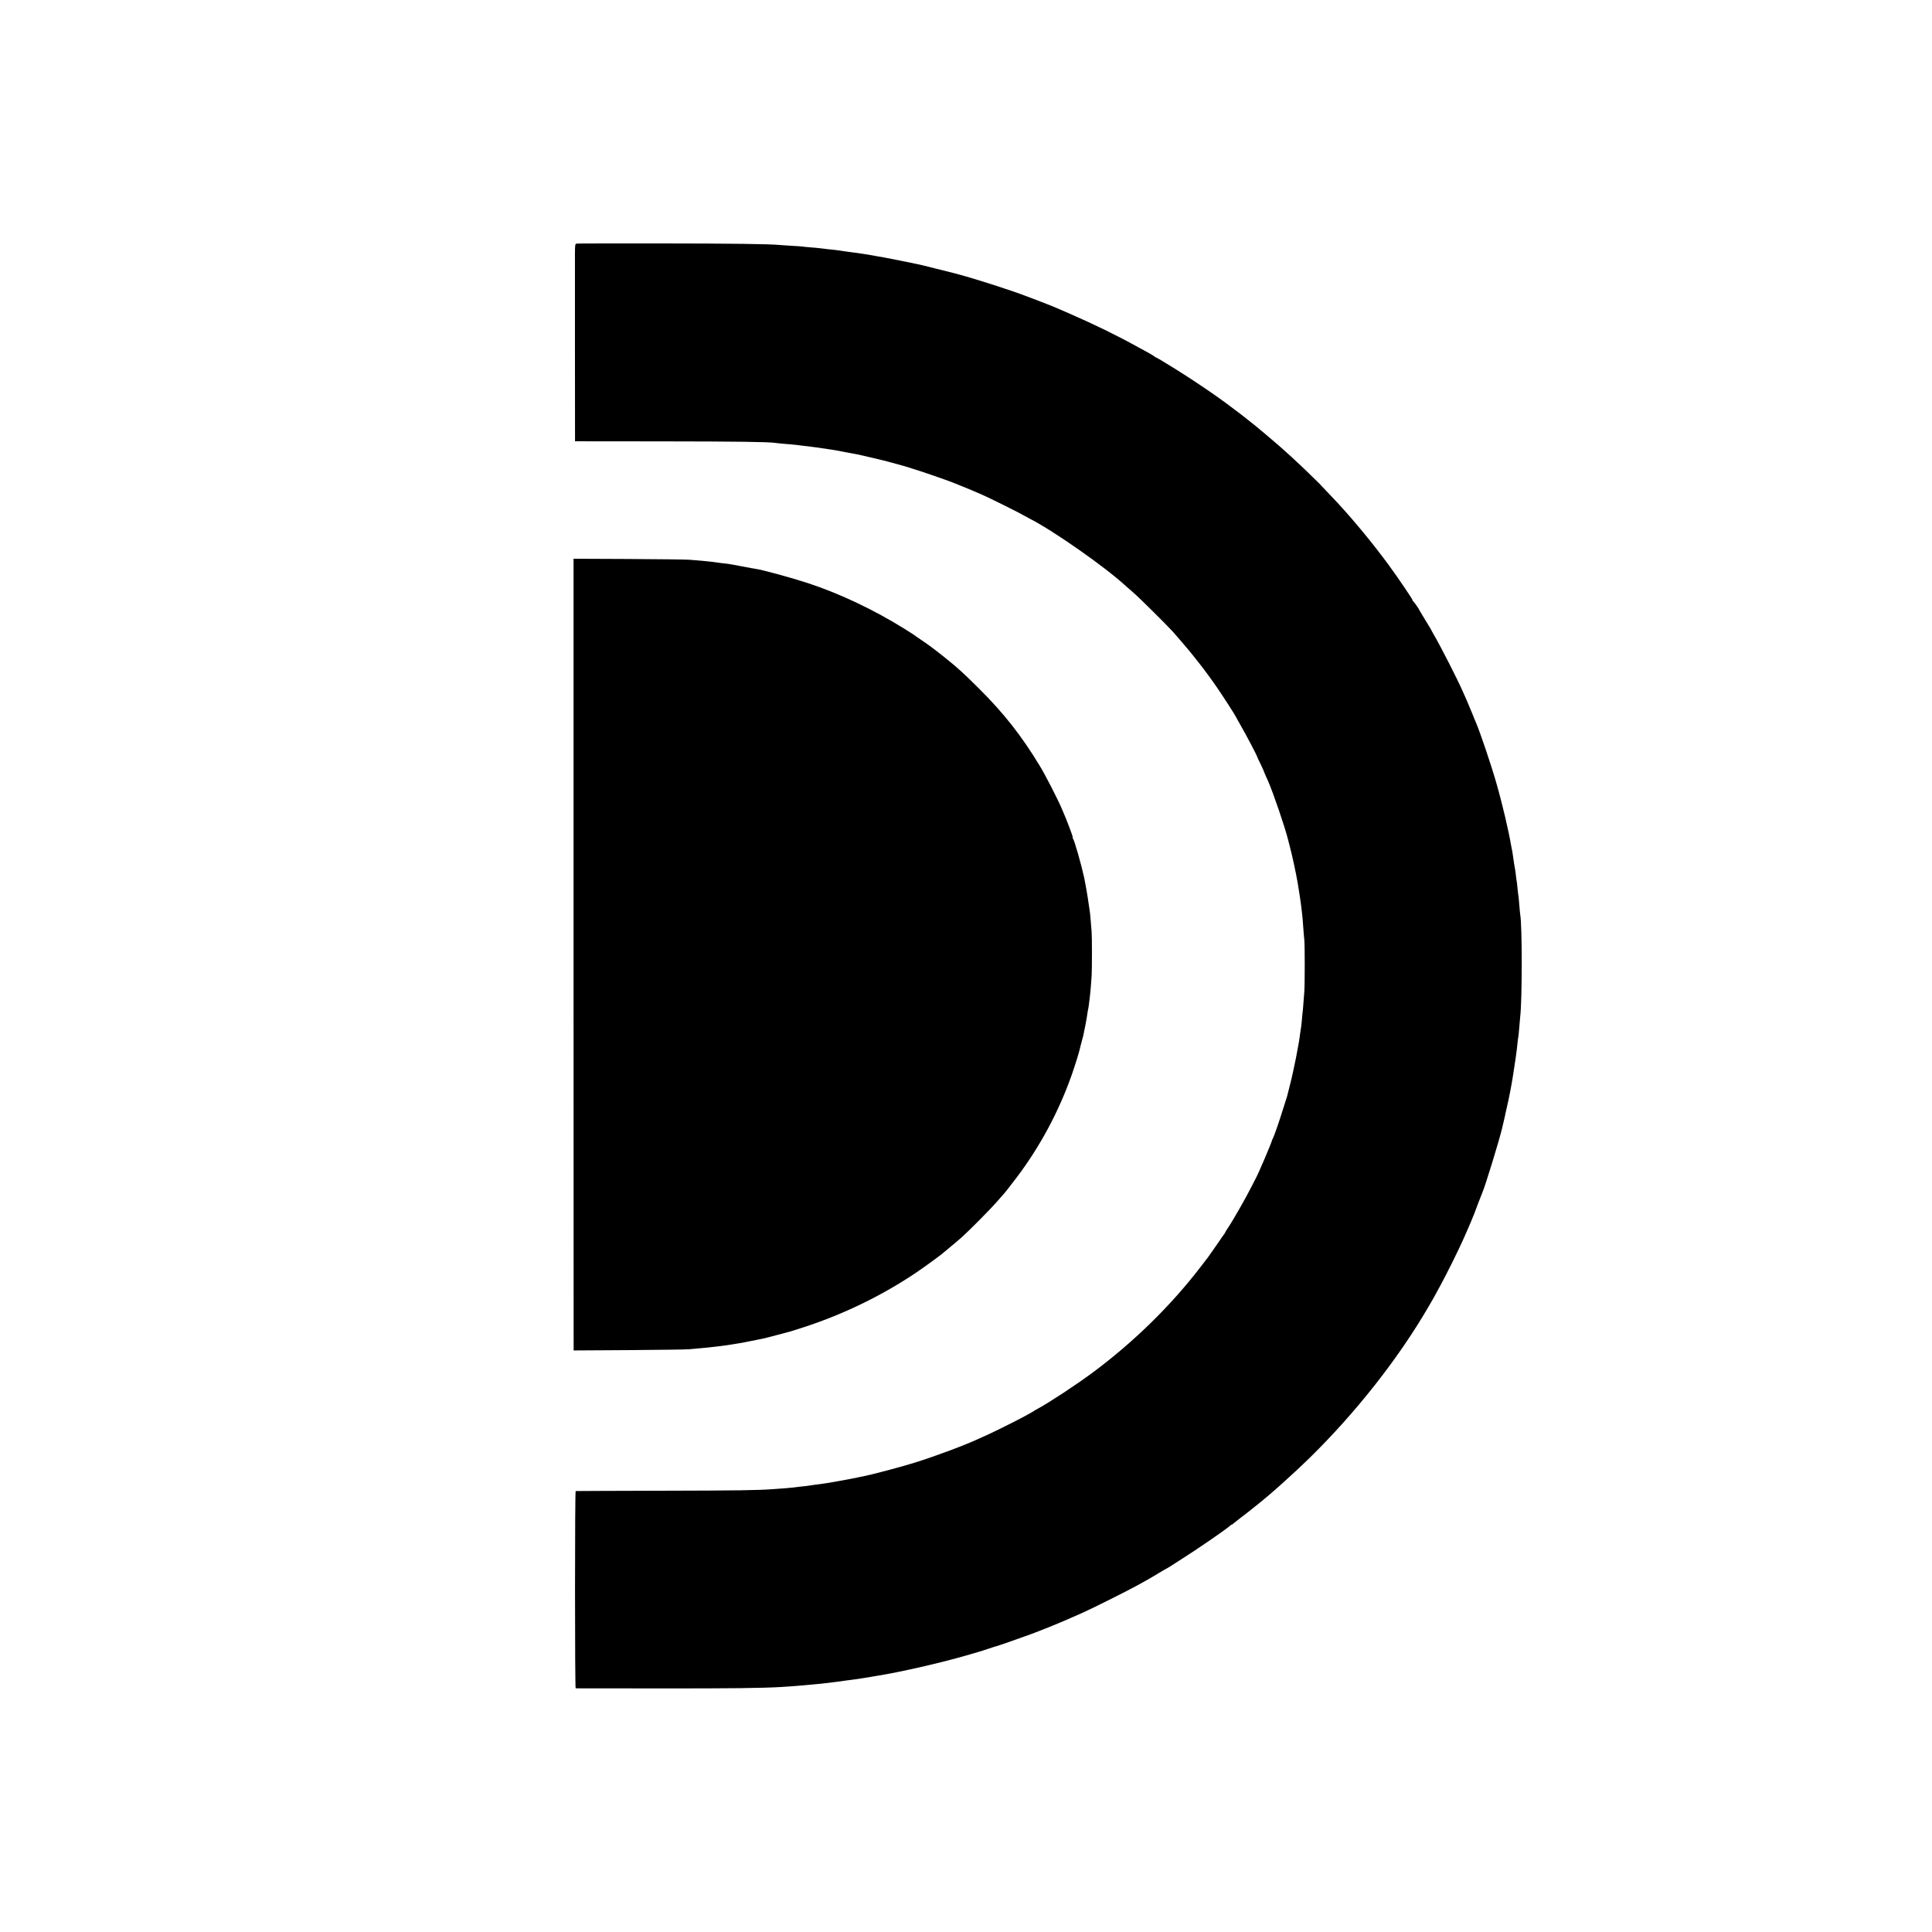
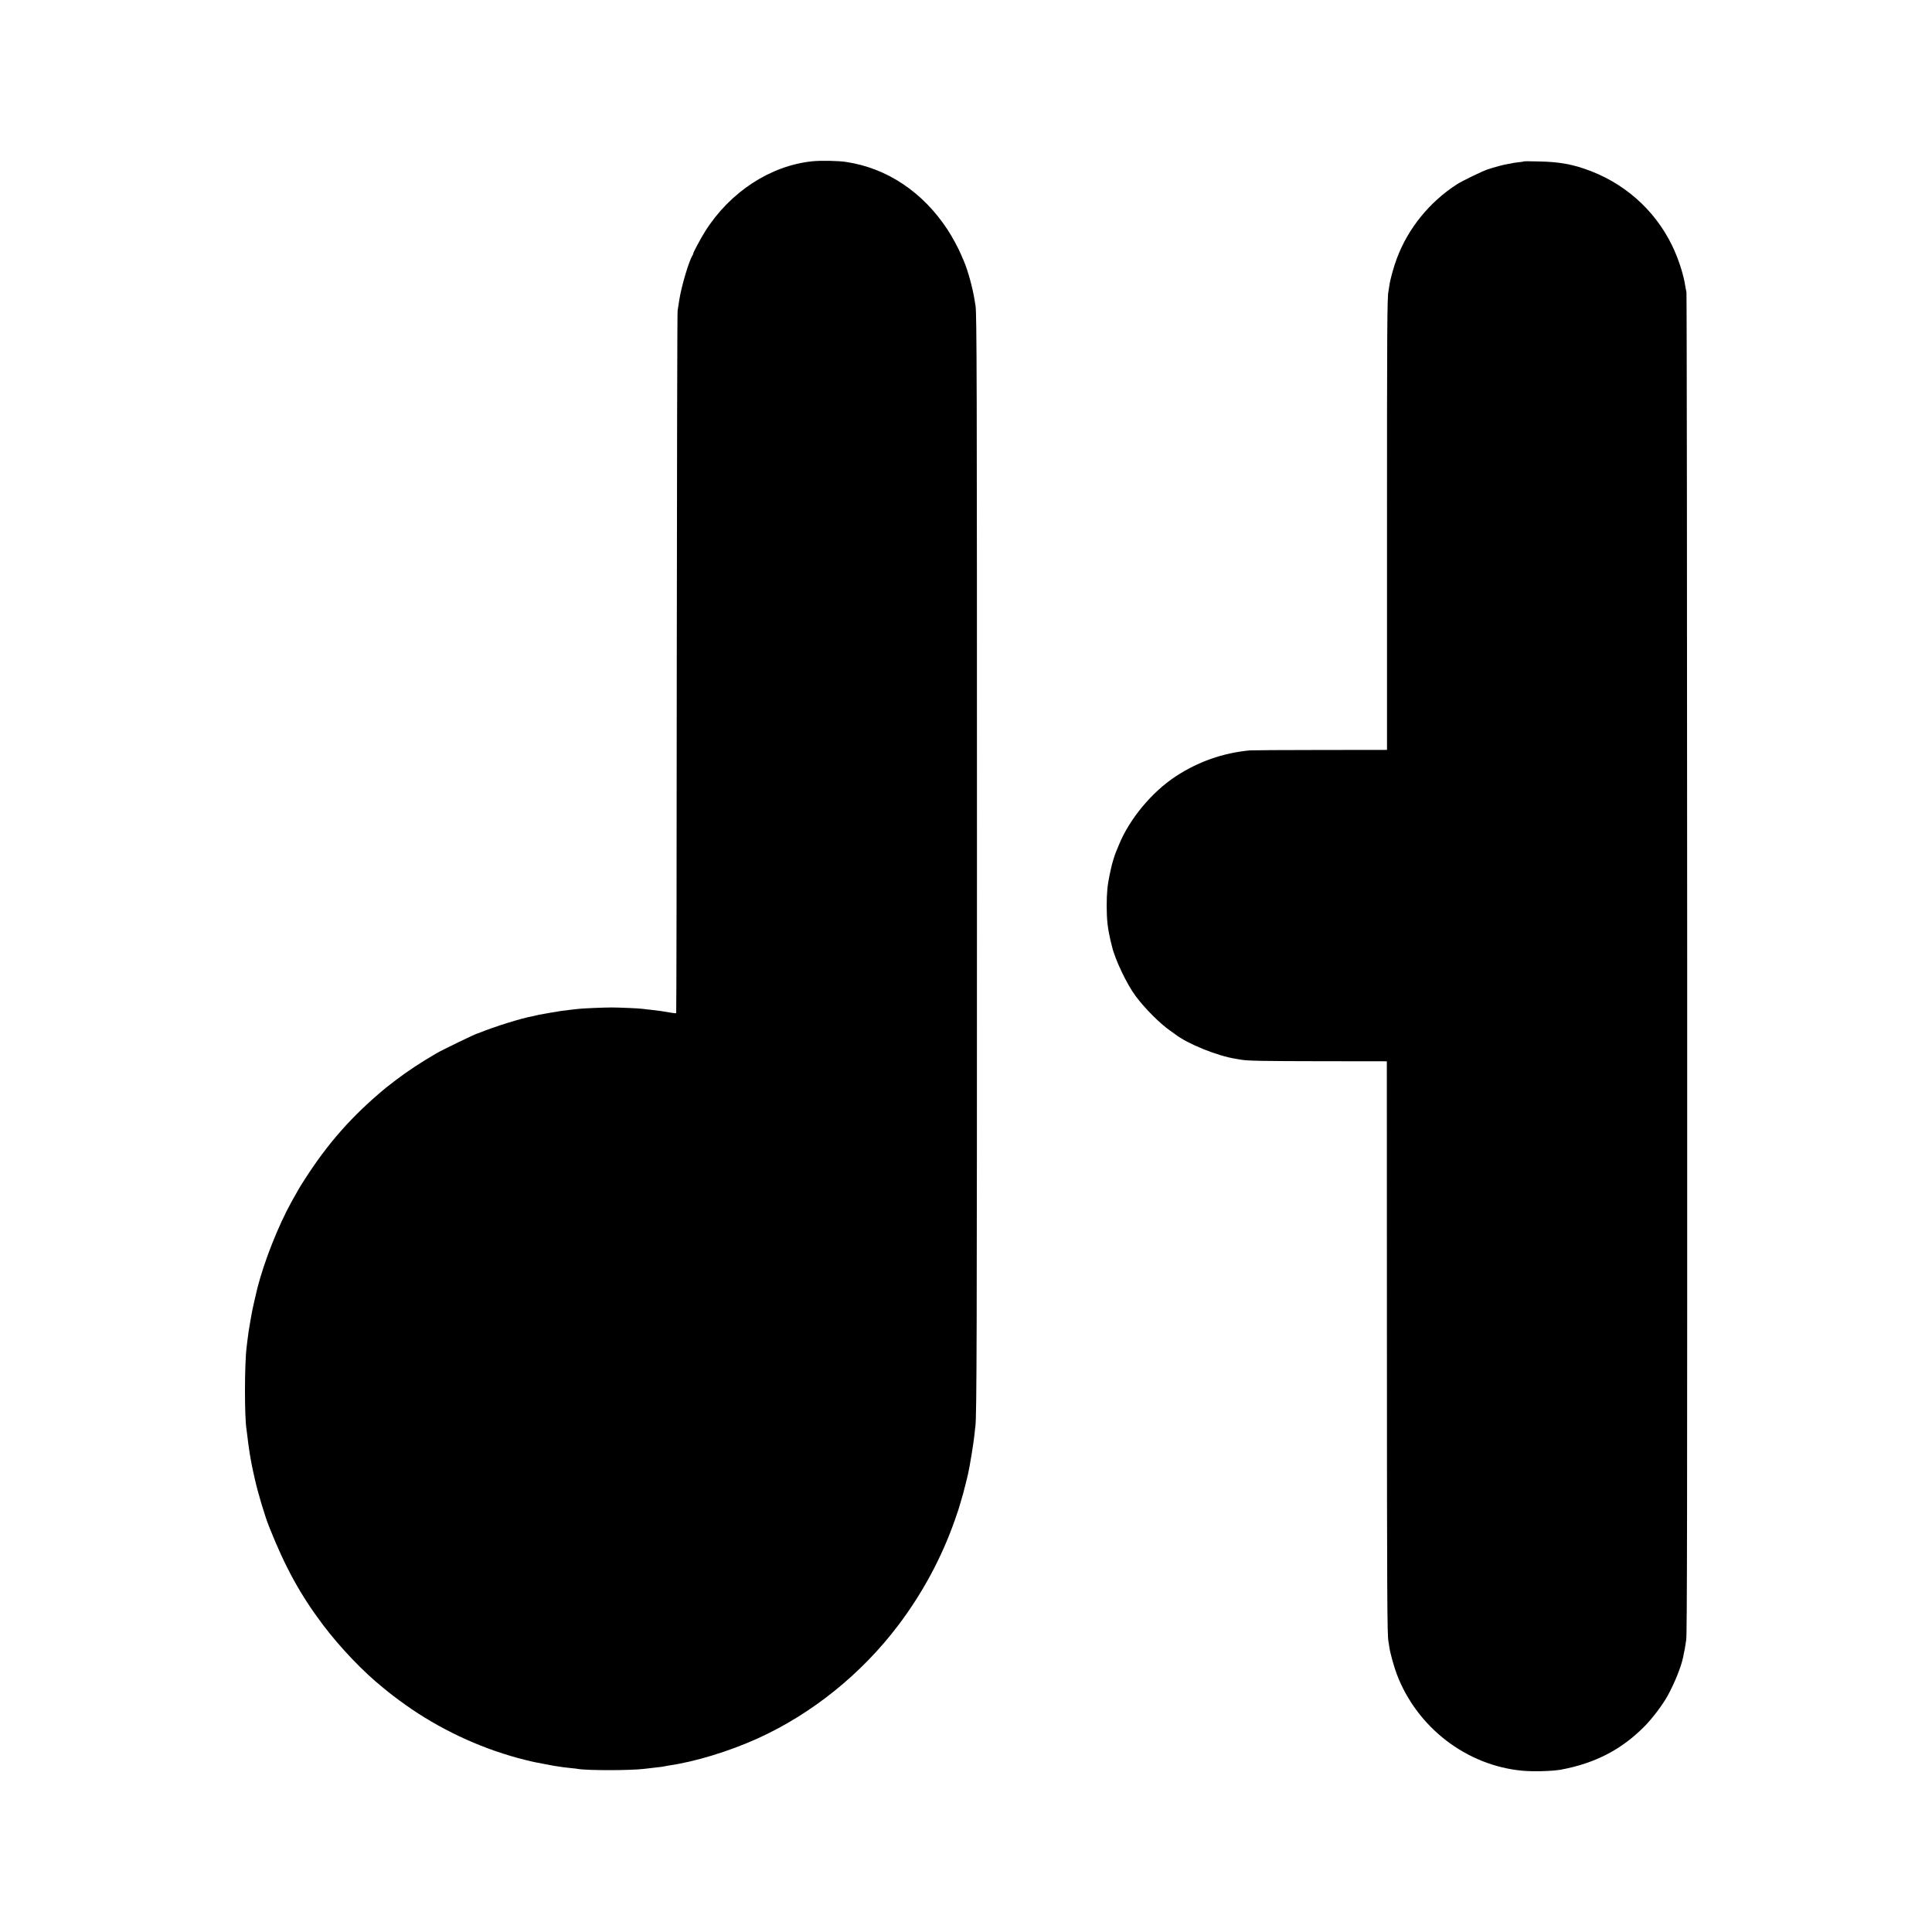
- <svg xmlns="http://www.w3.org/2000/svg" version="1" width="3149.333" height="3149.333" viewBox="0 0 2362 2362">
-   <path d="M705.3 297.8c-2.2.3-2.3.7-2.4 12.5 0 10.6 0 218.2.1 226.2v3l105.3.1c93.2.1 131.5.6 139.7 1.9 1.4.2 5.7.7 9.5 1 20.7 1.5 58.8 6.6 74.5 10 1.4.3 5 .9 8 1.5s6.7 1.2 8.2 1.5c1.5.3 7.6 1.7 13.5 3.1 6 1.4 11.7 2.7 12.8 3 3.2.6 28.8 7.5 31.5 8.4 1.4.5 5.9 1.9 10 3.1 7.6 2.2 39.3 13.1 48.5 16.7 10.8 4.2 25.5 10.3 35.5 14.7 11.3 5 46.6 22.6 54 26.9 2.5 1.4 5.2 2.9 6 3.3 28.2 14.4 91.7 58.9 116.1 81.5 2.1 1.9 6.3 5.6 9.5 8.3 6.3 5.3 40.9 39.6 48.5 48 5.8 6.5 21.6 25 25.4 30 1.7 2.1 4.8 6.1 7 8.9 6.3 8 14.6 19.2 21.7 29.6 6.5 9.4 22.8 34.7 22.8 35.4 0 .2 2.3 4.3 5.1 9.2 7.1 12.2 20.8 38.3 21 39.9 0 .2 1.8 4.1 4 8.5 2.1 4.4 3.9 8.3 3.9 8.5 0 .3 1 2.7 2.1 5.3 1.2 2.6 2.7 6.1 3.5 7.8 6 13.7 20.1 54.9 24 70.4.8 3 1.6 6.2 1.8 7 3.3 12.2 8.1 34.5 10.1 46.5 2 11.8 3.5 21.9 4 26 .3 2.7.8 7.2 1.2 10 .7 5.8.8 6.8 1.7 19.5.4 5.2.9 11.5 1.2 13.9.7 5.6.7 54.4 0 63.6-.3 3.8-.8 10.8-1.2 15.4-.3 4.7-.7 9.2-.9 10-.1.9-.6 5.2-.9 9.6-.4 4.4-.9 8.7-1.1 9.5-.2.8-.6 3.7-1 6.5-1.1 8.7-1.6 11.6-5.1 30-2 9.9-5.1 24.3-7.1 32-1.9 7.7-3.6 14.4-3.8 15-.1.5-.5 1.7-.8 2.5-.3.8-2.4 7.3-4.6 14.5-4.5 14.5-10.2 30.9-11.8 34-.6 1.1-1.2 2.3-1.2 2.7-.6 3.1-17.2 42.1-20.3 47.3-.6 1.1-3 5.8-5.4 10.5-5.4 10.9-22.2 40.4-27.4 48-2.2 3.2-4 6.2-4 6.5 0 .3-.5 1.1-1 1.8-.6.7-5 7-9.9 14.2-4.9 7.1-9.3 13.4-9.8 14-.5.5-4.6 5.9-9.2 12-36.5 47.7-82.8 93-133.1 130.2-19.9 14.7-52.9 36.4-66 43.4-2.5 1.3-4.7 2.6-5 2.9-.5.5-1.1.9-14 7.9-10.9 5.9-44.9 22.6-48 23.6-.3.1-3 1.3-6 2.7-16.3 7.6-51.1 20.6-77.4 28.9-14.6 4.6-48.3 13.6-59.6 16-7.7 1.6-9.2 1.9-19 3.9-5.2 1-11.1 2.1-13 2.4-1.9.3-4.6.8-6 1.1-4.6.9-15 2.5-19.8 3.1-2.6.2-7.2.9-10.2 1.4-3 .5-8.6 1.2-12.5 1.5-3.8.4-7.8.9-8.8 1.1-1 .1-5.9.6-11 1-5.1.3-10.8.7-12.7.9-19.3 1.5-44.2 1.8-135.5 2-58.3.2-106.3.3-106.7.4-.5 0-.8 54.3-.8 120.6s.3 120.5.8 120.6c.4 0 46.8.1 103.2.1 88.2.1 124.3-.4 147.5-1.7 8.3-.5 22.7-1.5 27-2 2.2-.2 7.2-.7 11-1 3.9-.3 8.6-.8 10.5-1 1.9-.2 6-.7 9-1 3-.4 6.6-.8 8-1 1.4-.2 4.9-.7 7.9-1 3-.4 6.3-.9 7.5-1.1 1.2-.2 4.4-.6 7.1-.9 4.7-.6 6.3-.8 13.5-2 1.7-.3 4.5-.7 6.3-1 1.7-.3 4.3-.7 5.7-1 1.4-.3 4.1-.7 6-1 26.5-4.2 77.2-15.8 107-24.5 5.8-1.7 12.8-3.7 15.5-4.5 2.8-.8 8.4-2.6 12.5-4s8.4-2.8 9.5-3c2.1-.5 27.6-9.4 41-14.3 14.9-5.5 39.5-15.5 52-21.2 2.2-1 7.8-3.5 12.5-5.5 12.1-5.4 57.4-28.1 67.8-34 .9-.6 5.3-3 9.7-5.4 4.4-2.5 11.5-6.6 15.8-9.3 4.3-2.6 8.1-4.8 8.3-4.8.2 0 3-1.7 6.2-3.7 3.1-2 7.3-4.6 9.2-5.9 21.5-13.5 58.6-39 62.8-43.1.7-.7 1.7-1.3 2-1.3.4 0 1.8-1 3.2-2.3 1.4-1.2 5.2-4.2 8.5-6.7 3.3-2.4 7.4-5.6 9.1-7 1.7-1.4 4.8-3.9 6.9-5.5 17.2-13.3 44.8-37.9 68.4-60.9 55.5-54.5 107.3-120.2 143.7-182.6 2.7-4.6 5.4-9.4 6.1-10.5.7-1.1 1.5-2.6 1.9-3.4.4-.7 3.6-6.6 7.1-13 7-12.6 22.8-44.5 28.8-58.1 2.1-4.7 4.6-10.3 5.5-12.5 1.5-3.4 4-9.3 7.5-18 .5-1.1.9-2.2.9-2.5.3-1 7.8-20.5 8.7-22.5 3.4-7.4 21.6-66.8 24.4-79.5.2-.8 1.1-4.7 2-8.5.9-3.9 1.9-8.1 2.1-9.5.3-1.4 1.1-5.2 1.9-8.5 2-8.1 5.7-27.2 7-36 .2-1.1 1.2-7.9 2.3-15 1.1-7.2 2.3-15.5 2.6-18.5 1.3-12.2 1.6-14.6 2-16.5.2-1.1.7-6.3 1.1-11.5.4-5.2.9-10.9 1.1-12.5 2.4-20 2.4-111.3 0-124.2-.2-1-.7-6.1-1.1-11.3-.4-5.2-.9-10.4-1.1-11.5-.2-1.1-.7-4.9-1-8.3-.3-3.5-.7-7.3-.9-8.4-.3-1.1-.7-4.6-1.1-7.7-.3-3.1-.8-6.5-1-7.6-.6-2.8-2.2-13.2-2.9-18.5-.3-2.5-.8-5.2-1-6-.2-.8-.7-3.1-1-5-3-18.1-10.8-51.3-18.2-77-6.3-22-20.1-62.9-25.2-74.5-.5-1.1-2.4-5.6-4.1-10-1.8-4.4-4.8-11.6-6.7-16-2-4.4-4.2-9.6-5.1-11.5-6.1-14-26.2-53.4-34.8-68.3-1.9-3.2-3.4-6-3.4-6.2 0-.2-3.4-5.8-7.5-12.5s-7.5-12.4-7.5-12.6c0-.7-6.5-9.9-7.2-10.2-.5-.2-.8-.8-.8-1.4 0-1.2-18.3-28.2-29.4-43.3-18.5-25.2-42.3-54.1-62.1-75.5-4.8-5.2-21.5-22.7-23.1-24.4-24.8-24.5-42.7-40.9-64.8-59.4-6.1-5.1-11.8-9.8-12.6-10.5-2.5-2.1-12.6-10.1-16-12.7-3.1-2.3-9.2-6.9-11.5-8.7-20-15.4-53.1-37.7-81.8-55.1-6.4-4-12-7.2-12.4-7.2-.3 0-1.4-.6-2.2-1.4-.9-.7-4.3-2.8-7.6-4.6-3.3-1.8-10.5-5.7-16-8.7-22.8-12.6-50.2-25.9-79-38.5-8.8-3.8-16.9-7.3-18-7.8-5.4-2.5-48.3-18.8-51.5-19.6-.8-.2-5.5-1.8-10.5-3.5-14.7-5.1-49.8-15.9-60.4-18.5-.9-.2-11.3-2.8-23.1-5.8s-22.8-5.7-24.5-5.9c-1.6-.3-10.6-2.2-20-4.1-9.3-1.9-18.6-3.7-20.5-4-1.9-.3-4.6-.8-6-1-6.1-1.2-9.1-1.7-18.5-3.2-5.5-.8-11.6-1.7-13.5-1.9-1.9-.3-5.3-.7-7.5-1-8.7-1.4-16.7-2.4-23.7-3-2.9-.3-6.2-.7-7.3-.9-1.1-.2-6.3-.7-11.5-1.1-5.2-.4-10.3-.9-11.4-1.1-1-.2-6.9-.6-13-.9-6.1-.4-12.7-.8-14.6-1-11.7-1.2-56.6-1.8-145-1.9-55.3 0-101.5 0-102.7.2z" />
-   <path d="M701.2 1167l.1 484 67.6-.4c37.2-.3 69.9-.7 72.6-1 2.8-.3 8.4-.8 12.5-1.1 10.9-.8 34.5-3.6 42.5-5.1 1-.2 3.7-.6 6-1 2.2-.3 5.8-.9 8-1.4 2.2-.5 5.6-1.2 7.5-1.5 1.9-.3 5.3-1 7.5-1.5s5.4-1.1 7-1.4c1.7-.3 9.8-2.4 18-4.6 8.3-2.3 15.7-4.2 16.5-4.4.8-.2 8-2.5 16-5.1 48.8-15.9 96.2-39 138-67.3 10.5-7.1 31.3-22.3 33-24.2.3-.3 4.3-3.7 9-7.5s10.8-9 13.5-11.5c8.6-7.7 35.8-35.2 41.5-41.9 3-3.5 6.2-7.1 7-8 2.5-2.5 9-10.7 17.6-22.1 28.6-37.7 51.9-81 67.8-126.3 4.2-12 9.2-28.2 10.1-32.7.2-1.2 1.1-4.6 1.9-7.4.8-2.8 1.7-6.2 2-7.6.2-1.4.9-4.5 1.4-7 .6-2.5 1.3-6.1 1.6-8 .3-1.9.8-4.6 1.1-6 .2-1.3.7-4.2 1-6.5.3-2.2.8-4.7 1-5.5.2-.8.7-4 1-7 .3-3 .8-6.6 1-8 .4-2.8 1.6-16.4 2.1-25 .5-7.1.5-48.3 0-53.5-.2-2.2-.7-8.3-1.1-13.5-.4-5.2-.9-10.4-1.1-11.4-.2-1.1-.8-5.6-1.5-10-.9-7.2-4.1-25.6-5.3-31.1-3.7-16.9-12.1-46.2-13.8-48.3-.6-.6-.8-1.2-.4-1.2.3 0-.1-1.9-1-4.3-.9-2.3-2.5-6.7-3.6-9.7-1.1-3-2.6-6.9-3.3-8.5-.7-1.7-2.8-6.6-4.6-11-4.7-11.5-20.4-42.2-27.9-54.5-22.2-36.6-43.6-63.8-73.9-94-19.1-19-26.3-25.6-41.1-37.4-14.2-11.4-21-16.4-31-23.1-4.1-2.8-7.7-5.2-8-5.6-.3-.3-5.2-3.4-11-7-37.4-23.3-79.1-43.1-117.7-55.8-20.4-6.7-56.2-16.5-64.3-17.6-1.4-.2-8.8-1.5-16.5-3-7.7-1.5-15.3-2.9-17-3.1-8.9-1-12.2-1.4-14.5-1.8-3.9-.7-21-2.4-32-3.2-4.1-.4-37.9-.8-75.2-1l-67.6-.3V1167z" />
+ <svg xmlns="http://www.w3.org/2000/svg" version="1.0" width="2362pt" height="2362pt" viewBox="0 0 2362 2362" preserveAspectRatio="xMidYMid meet">
+   <g transform="translate(0,2362) scale(0.1,-0.1)" fill="#000000" stroke="none">
+     <path d="M9930 21648 c-511 -53 -1003 -374 -1307 -853 -53 -84 -156 -275 -147 -275 2 0 -2 -10 -10 -22 -44 -71 -134 -373 -161 -543 -8 -49 -17 -110 -21 -135 -4 -25 -8 -1966 -10 -4313 -1 -2348 -4 -4271 -7 -4273 -3 -3 -31 -1 -63 5 -103 18 -163 27 -259 37 -33 3 -71 7 -85 10 -38 6 -284 17 -385 17 -96 0 -350 -11 -400 -17 -16 -2 -57 -7 -90 -10 -100 -11 -135 -16 -255 -37 -63 -12 -126 -23 -140 -25 -14 -3 -33 -7 -42 -10 -10 -3 -30 -7 -45 -10 -127 -22 -459 -126 -638 -199 -11 -5 -23 -9 -26 -9 -21 -3 -435 -203 -504 -244 -195 -114 -350 -216 -500 -330 -54 -42 -108 -83 -120 -93 -413 -343 -706 -675 -991 -1120 -61 -95 -74 -117 -159 -270 -162 -292 -334 -726 -419 -1059 -18 -71 -65 -280 -70 -315 -4 -22 -13 -76 -21 -120 -13 -75 -19 -111 -31 -210 -2 -22 -6 -56 -9 -75 -26 -202 -27 -863 -1 -1007 2 -10 7 -49 11 -87 4 -38 9 -79 11 -90 2 -12 5 -37 8 -56 8 -62 37 -223 53 -290 8 -36 16 -72 18 -80 38 -171 122 -452 175 -585 195 -492 381 -831 657 -1198 211 -279 491 -573 732 -767 24 -19 58 -47 75 -61 54 -44 188 -143 281 -206 420 -284 898 -498 1385 -619 55 -13 98 -24 120 -28 14 -2 70 -13 125 -24 88 -18 131 -25 225 -38 14 -2 54 -6 90 -10 36 -3 73 -8 83 -10 114 -21 654 -20 817 1 45 6 122 15 180 21 25 2 52 6 60 9 8 2 33 6 55 10 322 46 740 174 1085 330 665 301 1271 789 1722 1385 299 396 532 830 693 1290 20 58 38 112 41 120 2 8 15 53 30 100 14 47 27 92 29 100 21 78 45 177 59 235 22 94 72 403 80 490 4 39 8 84 11 100 16 130 19 1058 19 6895 0 5900 -2 6724 -18 6806 -3 12 -7 39 -10 60 -25 157 -83 369 -133 484 -9 19 -22 51 -30 70 -33 80 -109 221 -167 310 -302 461 -741 755 -1241 830 -96 15 -312 19 -415 8z" />
+     <path d="M18629 21647 c-2 -3 -32 -8 -66 -11 -35 -4 -68 -8 -75 -11 -7 -2 -31 -7 -53 -10 -48 -7 -168 -39 -250 -67 -75 -26 -302 -137 -371 -180 -335 -215 -600 -540 -737 -909 -39 -104 -81 -256 -91 -329 -3 -25 -8 -56 -11 -70 -16 -80 -18 -435 -18 -2896 l0 -2712 -816 -1 c-449 0 -836 -3 -861 -5 -328 -31 -631 -137 -908 -319 -292 -192 -565 -522 -693 -837 -16 -41 -34 -84 -39 -95 -10 -22 -48 -145 -54 -179 -3 -11 -12 -52 -20 -91 -27 -127 -36 -224 -36 -385 0 -163 13 -274 46 -415 8 -33 16 -67 19 -76 36 -158 182 -463 287 -604 117 -157 296 -336 423 -425 27 -19 54 -39 60 -43 155 -120 516 -266 745 -302 25 -4 52 -9 60 -10 79 -15 278 -18 975 -19 l810 -1 1 -3440 c1 -3107 3 -3574 19 -3655 3 -13 7 -42 10 -65 11 -76 56 -238 92 -334 247 -650 851 -1115 1533 -1179 139 -13 369 -6 475 13 421 79 745 248 1027 536 96 99 217 260 277 369 84 154 163 349 187 464 21 98 27 133 39 216 11 79 13 1458 12 8275 -1 4499 -5 8191 -9 8205 -4 14 -9 43 -13 65 -21 145 -85 344 -161 500 -215 446 -603 785 -1080 944 -175 59 -322 82 -545 87 -102 3 -187 3 -190 1z" />
+   </g>
</svg>
